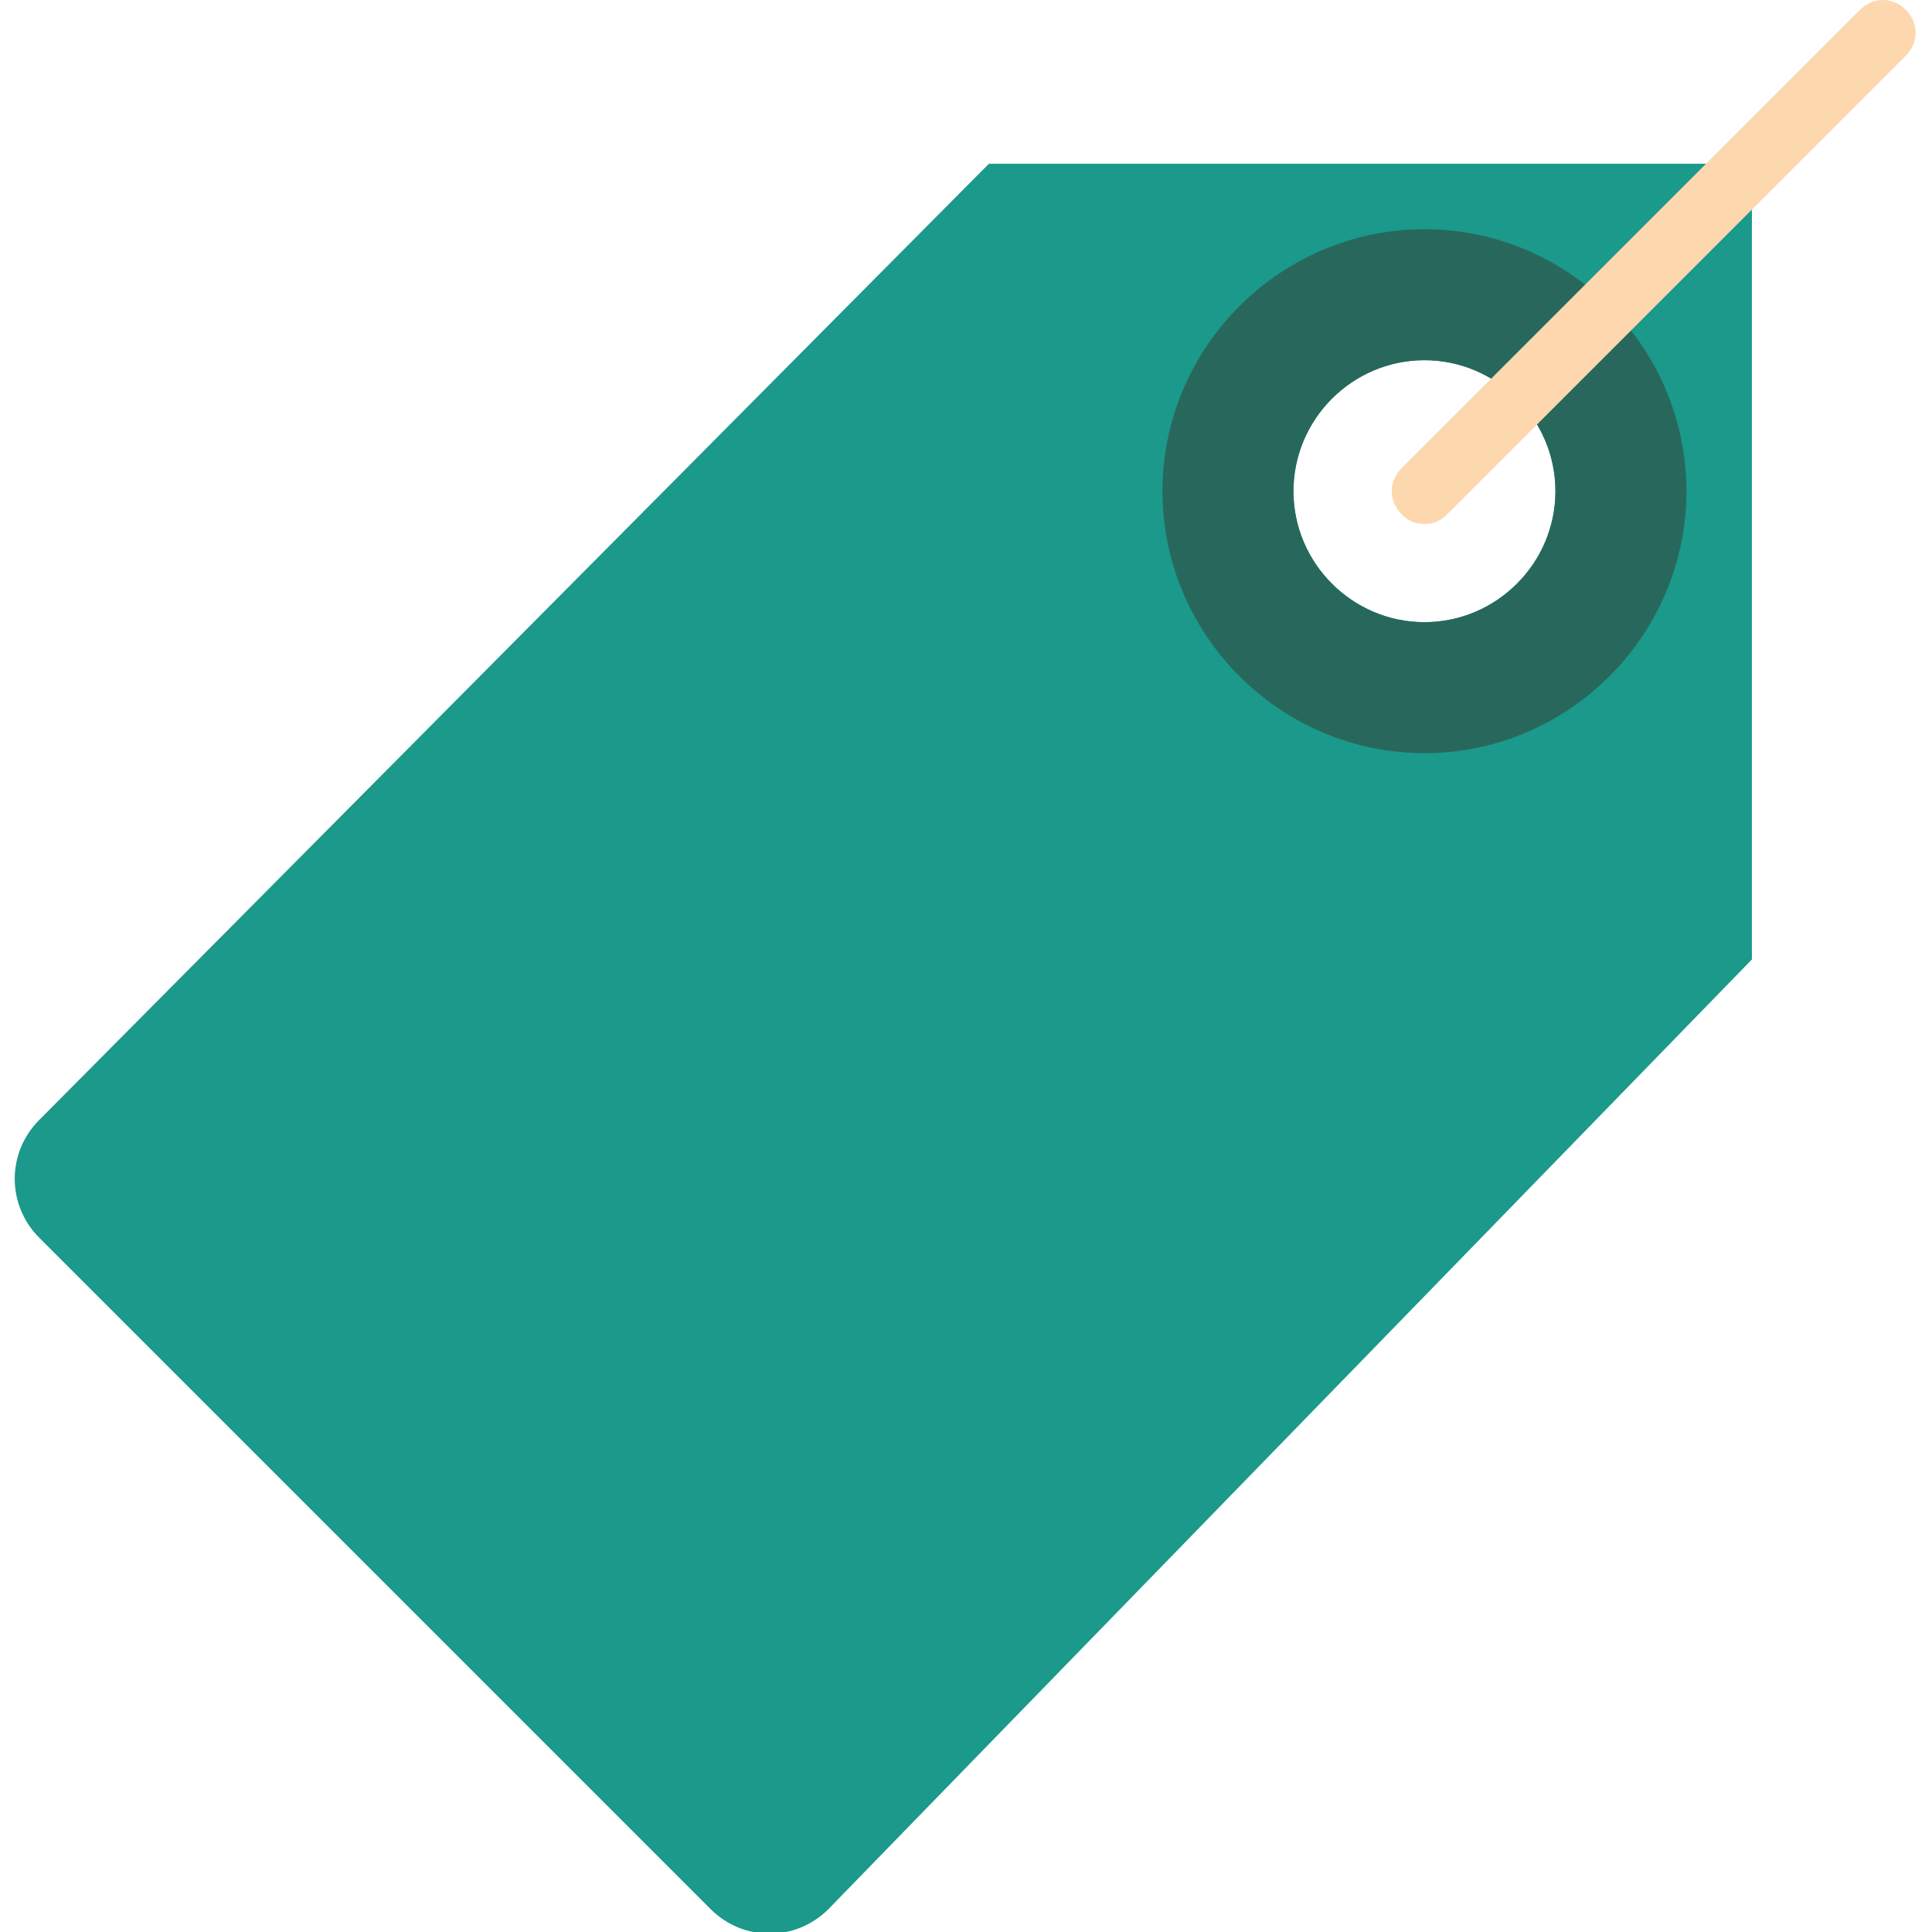
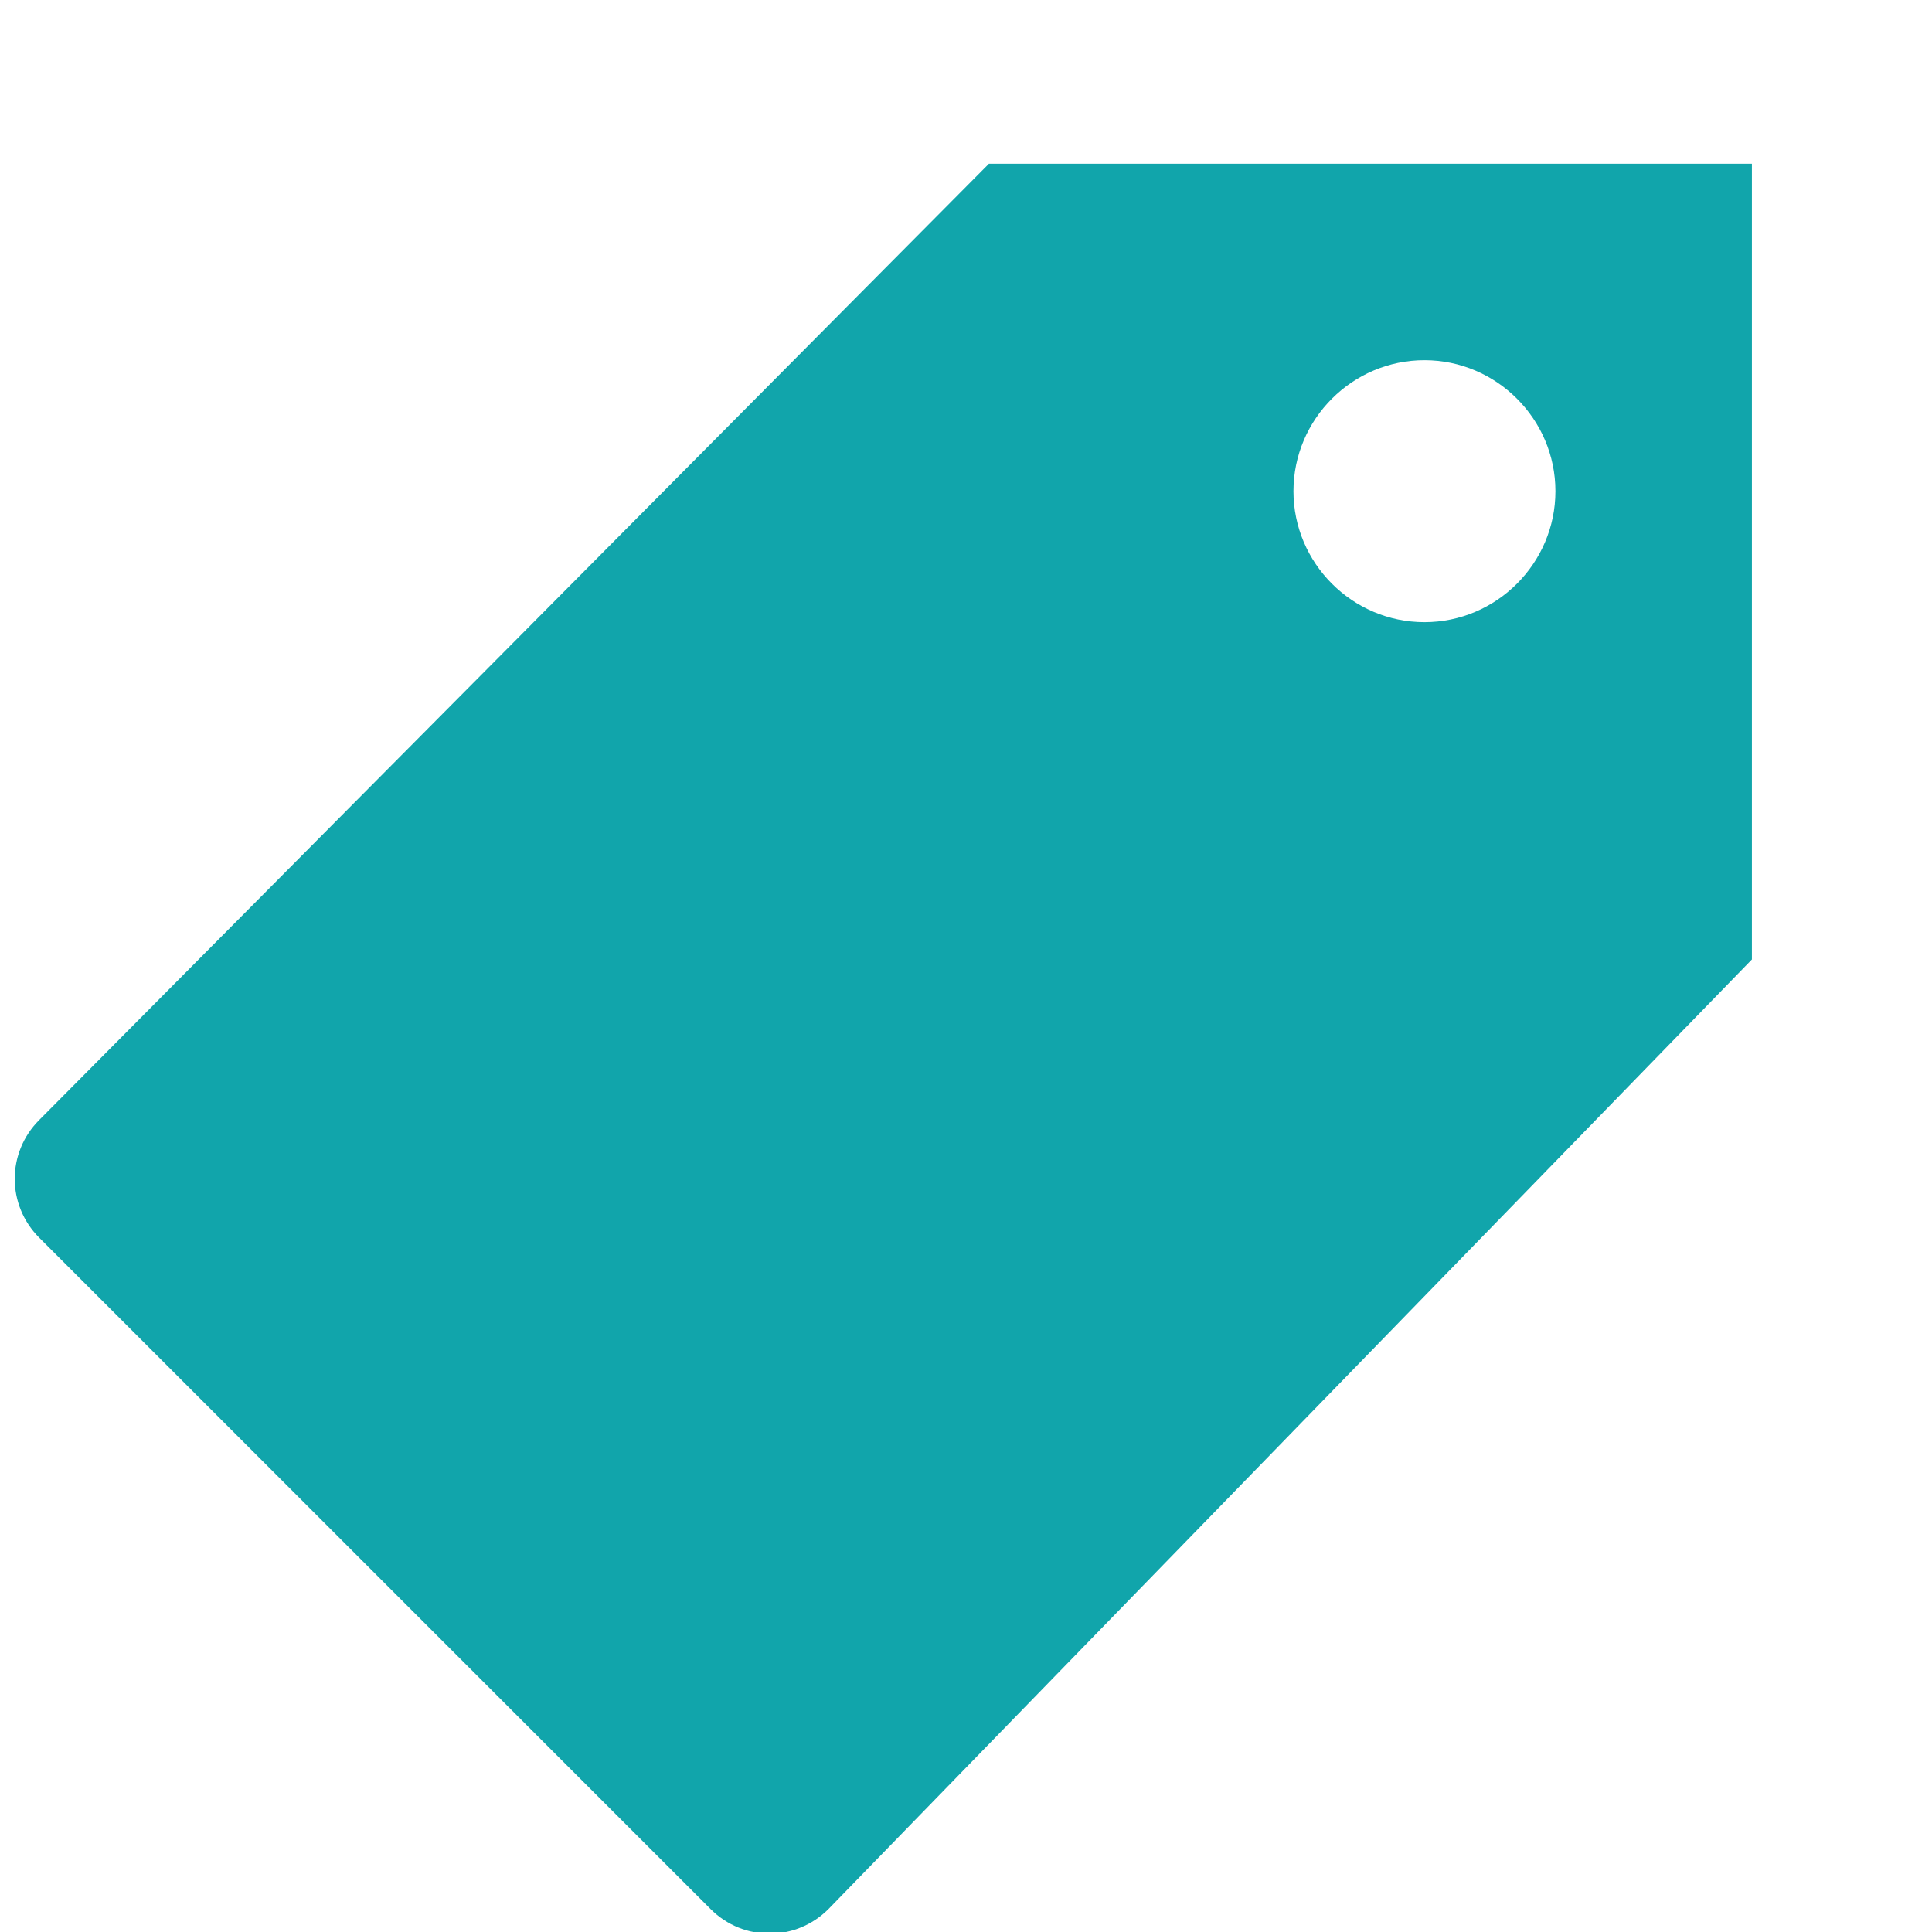
<svg xmlns="http://www.w3.org/2000/svg" version="1.1" id="Capa_1" x="0px" y="0px" viewBox="0 0 59 59" style="enable-background:new 0 0 59 59;" xml:space="preserve">
  <style type="text/css">
- 	.st0{fill:#1B998B;}
+ 	.st0{fill:#11A5AB;}
	.st1{fill:#28685C;}
	.st2{fill:#FDD7AD;}
</style>
  <g>
    <path class="st0" d="M30.2,5l-29,29.2c-1,1-1,2.6,0,3.6l20.5,20.5c1,1,2.6,1,3.6,0l28.2-29V5H30.2z M43.5,19c-2.2,0-4-1.8-4-4   s1.8-4,4-4s4,1.8,4,4S45.7,19,43.5,19z" />
-     <path class="st1" d="M43.5,7c-4.4,0-8,3.6-8,8s3.6,8,8,8s8-3.6,8-8S47.9,7,43.5,7z M43.5,19c-2.2,0-4-1.8-4-4s1.8-4,4-4s4,1.8,4,4   S45.7,19,43.5,19z" />
-     <path class="st2" d="M43.5,16c-0.3,0-0.5-0.1-0.7-0.3c-0.4-0.4-0.4-1,0-1.4l14-14c0.4-0.4,1-0.4,1.4,0s0.4,1,0,1.4l-14,14   C44,15.9,43.8,16,43.5,16z" />
  </g>
</svg>
